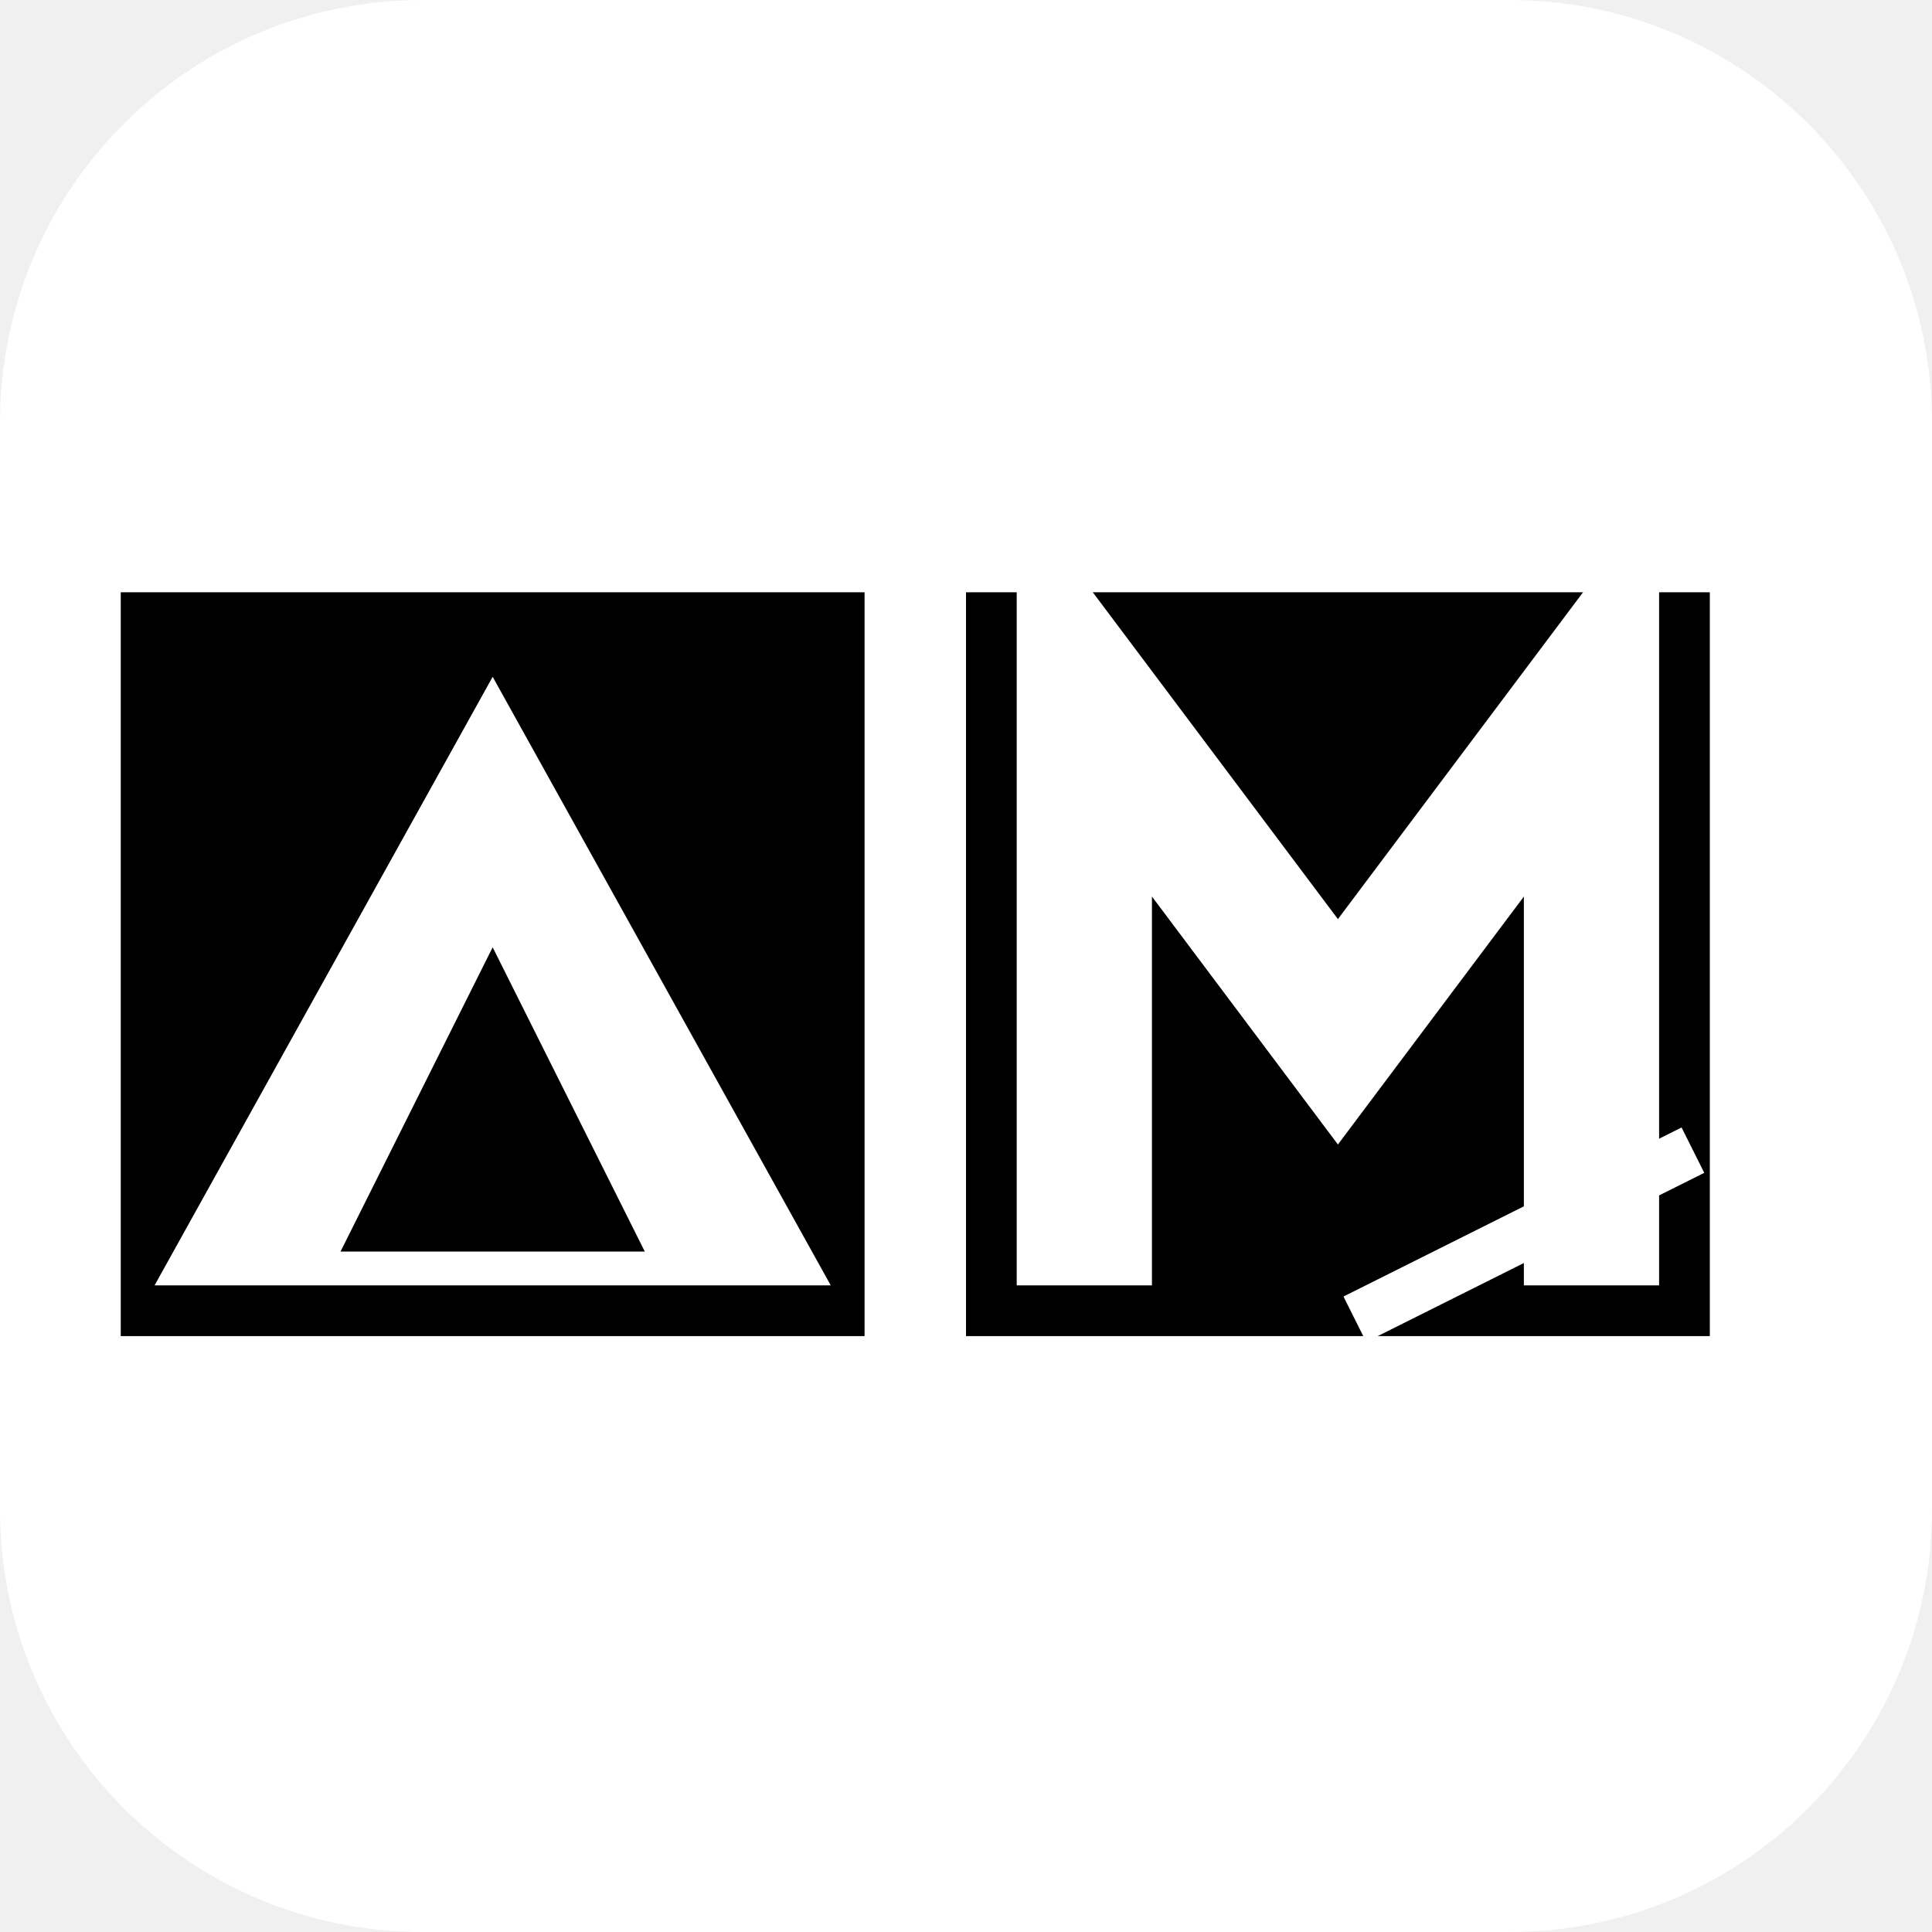
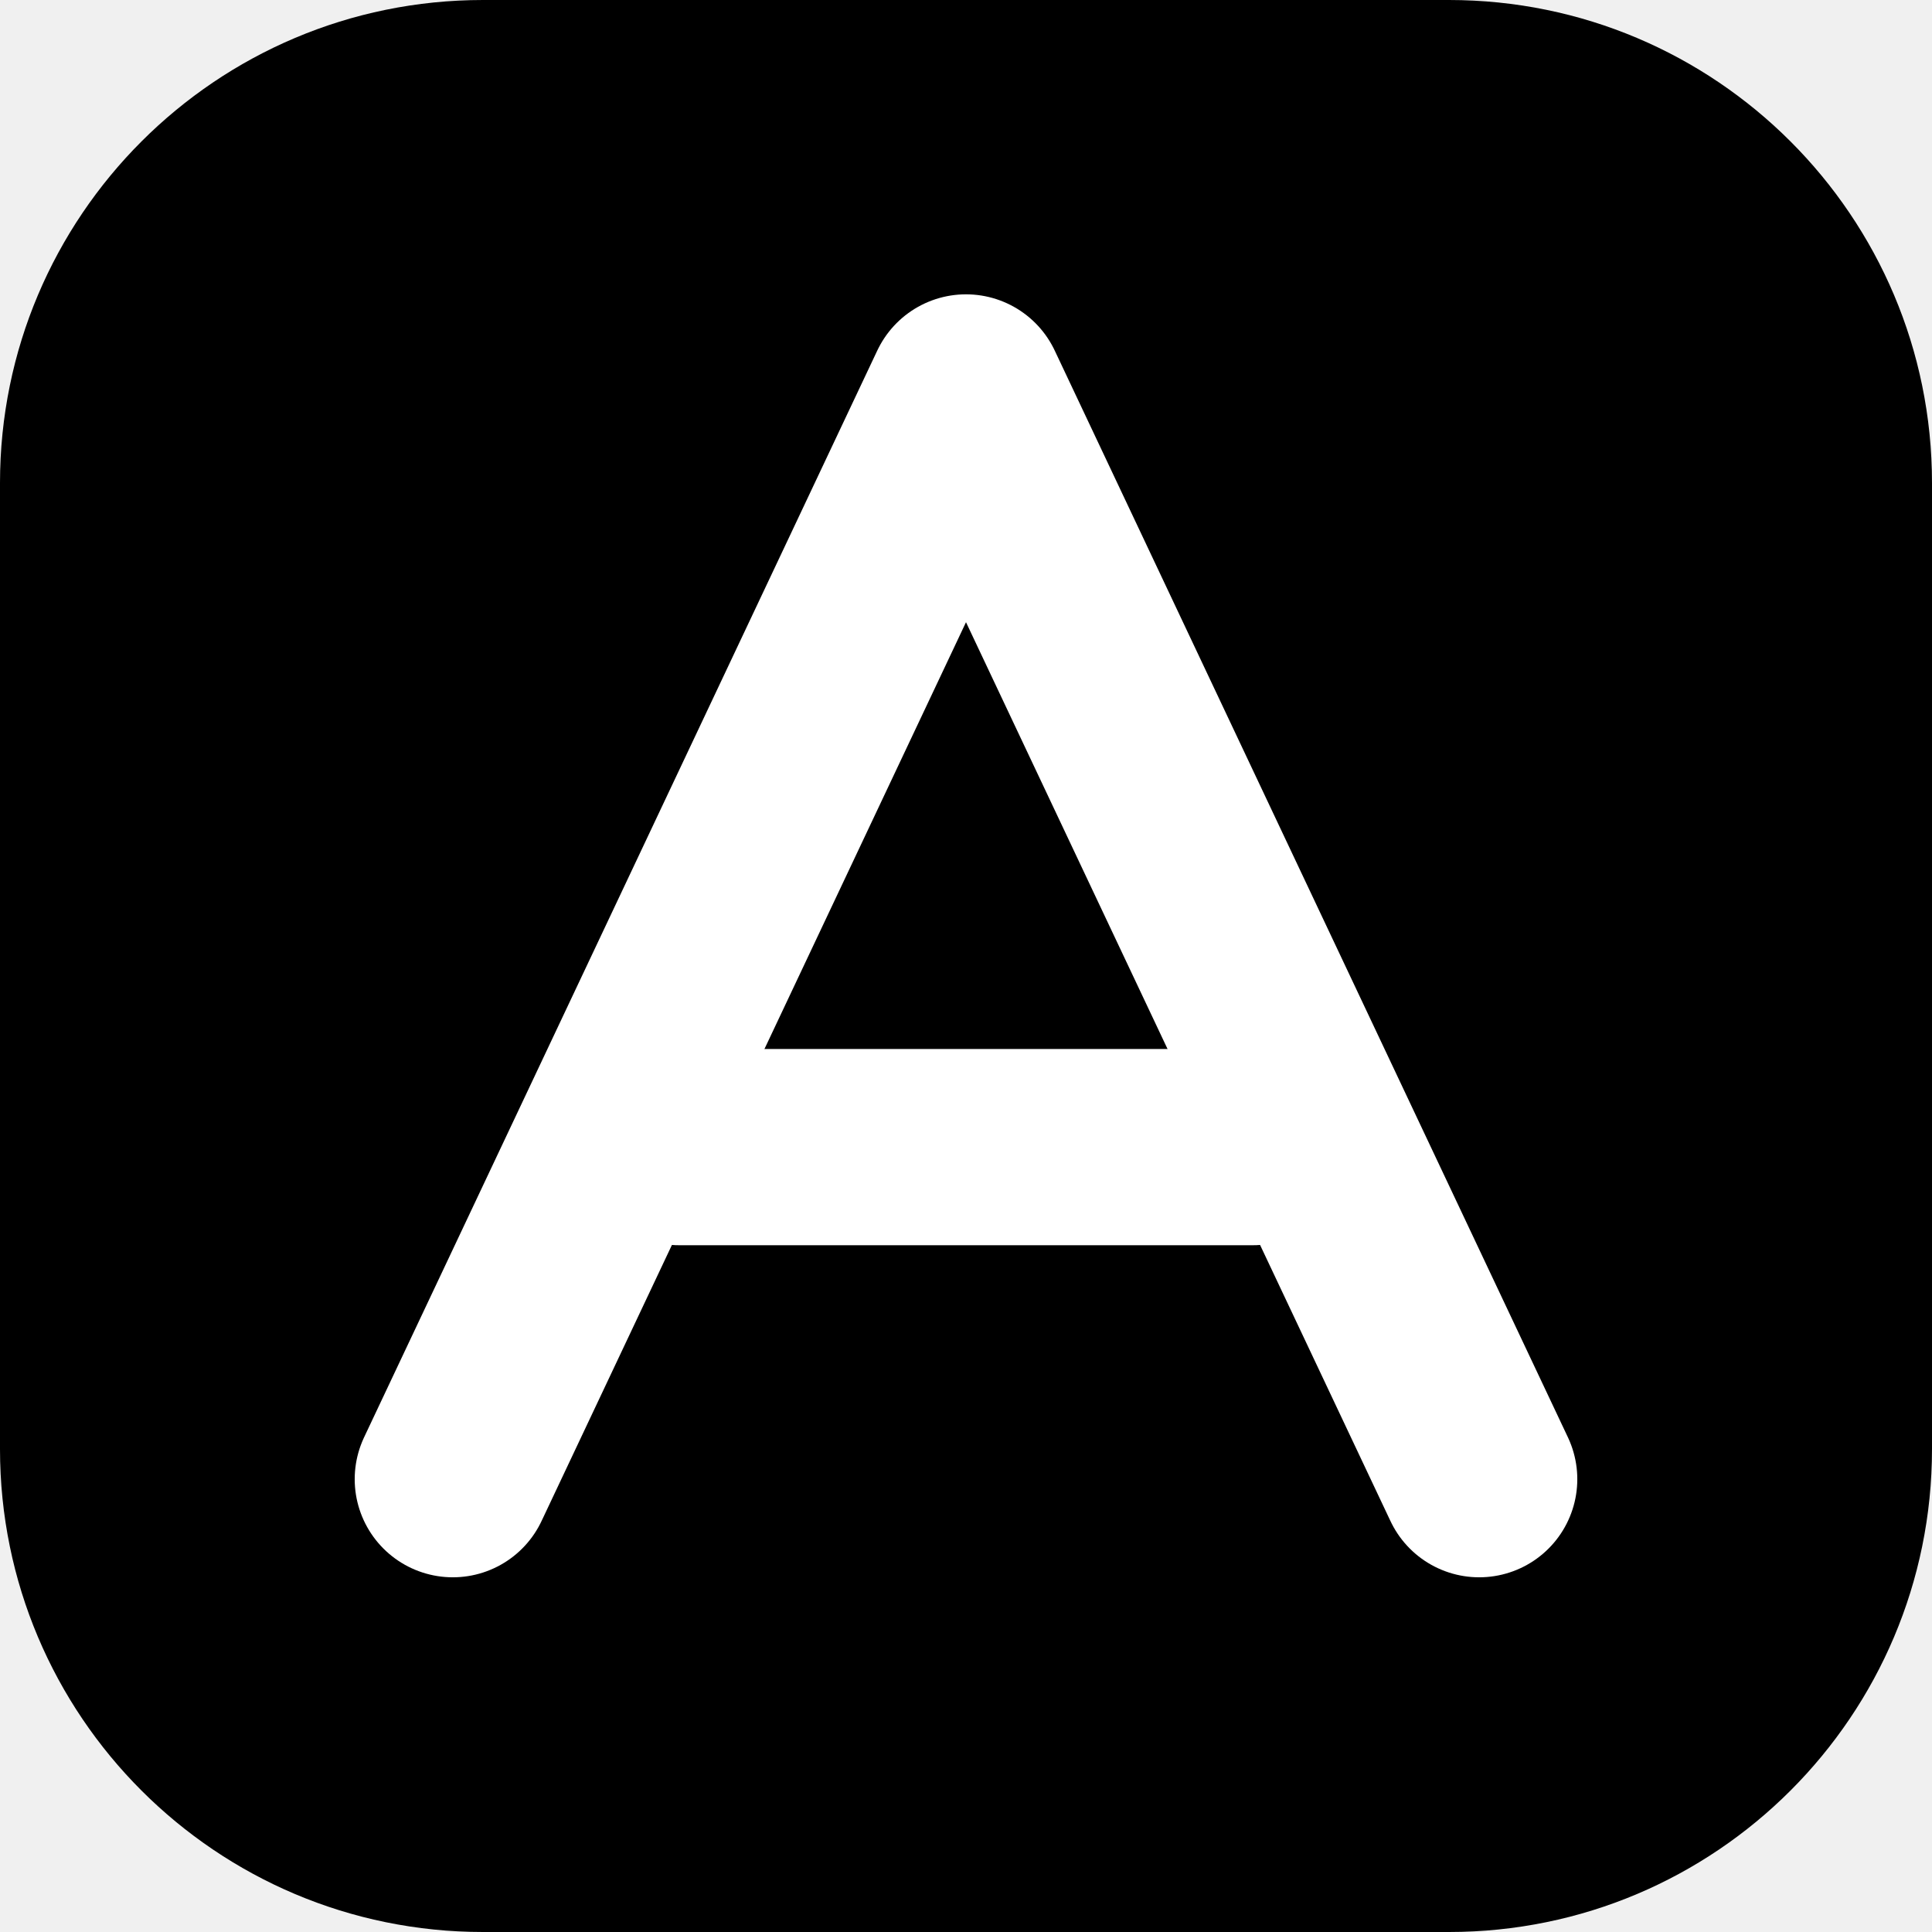
- <svg xmlns="http://www.w3.org/2000/svg" viewBox="0 0 64 64">
-   <rect width="64" height="64" rx="14" fill="#ffffff" />
-   <g transform="translate(4 18.5) scale(0.28)">
-     <rect x="0" y="4" width="88" height="88" fill="#000000" />
-     <polygon points="44,14 84,86 4,86" fill="#ffffff" />
-     <polygon points="44,46 62,82 26,82" fill="#000000" />
-     <rect x="100" y="4" width="88" height="88" fill="#000000" />
-     <path d="M114 86 V16 L144 56 L174 16 V86" stroke="#ffffff" stroke-width="16" fill="none" stroke-linejoin="miter" />
-     <path d="M146 90 L186 70" stroke="#ffffff" stroke-width="6" fill="none" />
-   </g>
+ <svg xmlns="http://www.w3.org/2000/svg" viewBox="0 0 64 64" fill="none">
+   <rect width="64" height="64" rx="16" fill="#000000" />
+   <path d="M15 49 L32 13 L49 49" stroke="#ffffff" stroke-width="6.5" stroke-linecap="round" stroke-linejoin="round" />
+   <path d="M22.5 38 H41.5" stroke="#ffffff" stroke-width="6.5" stroke-linecap="round" />
</svg>
